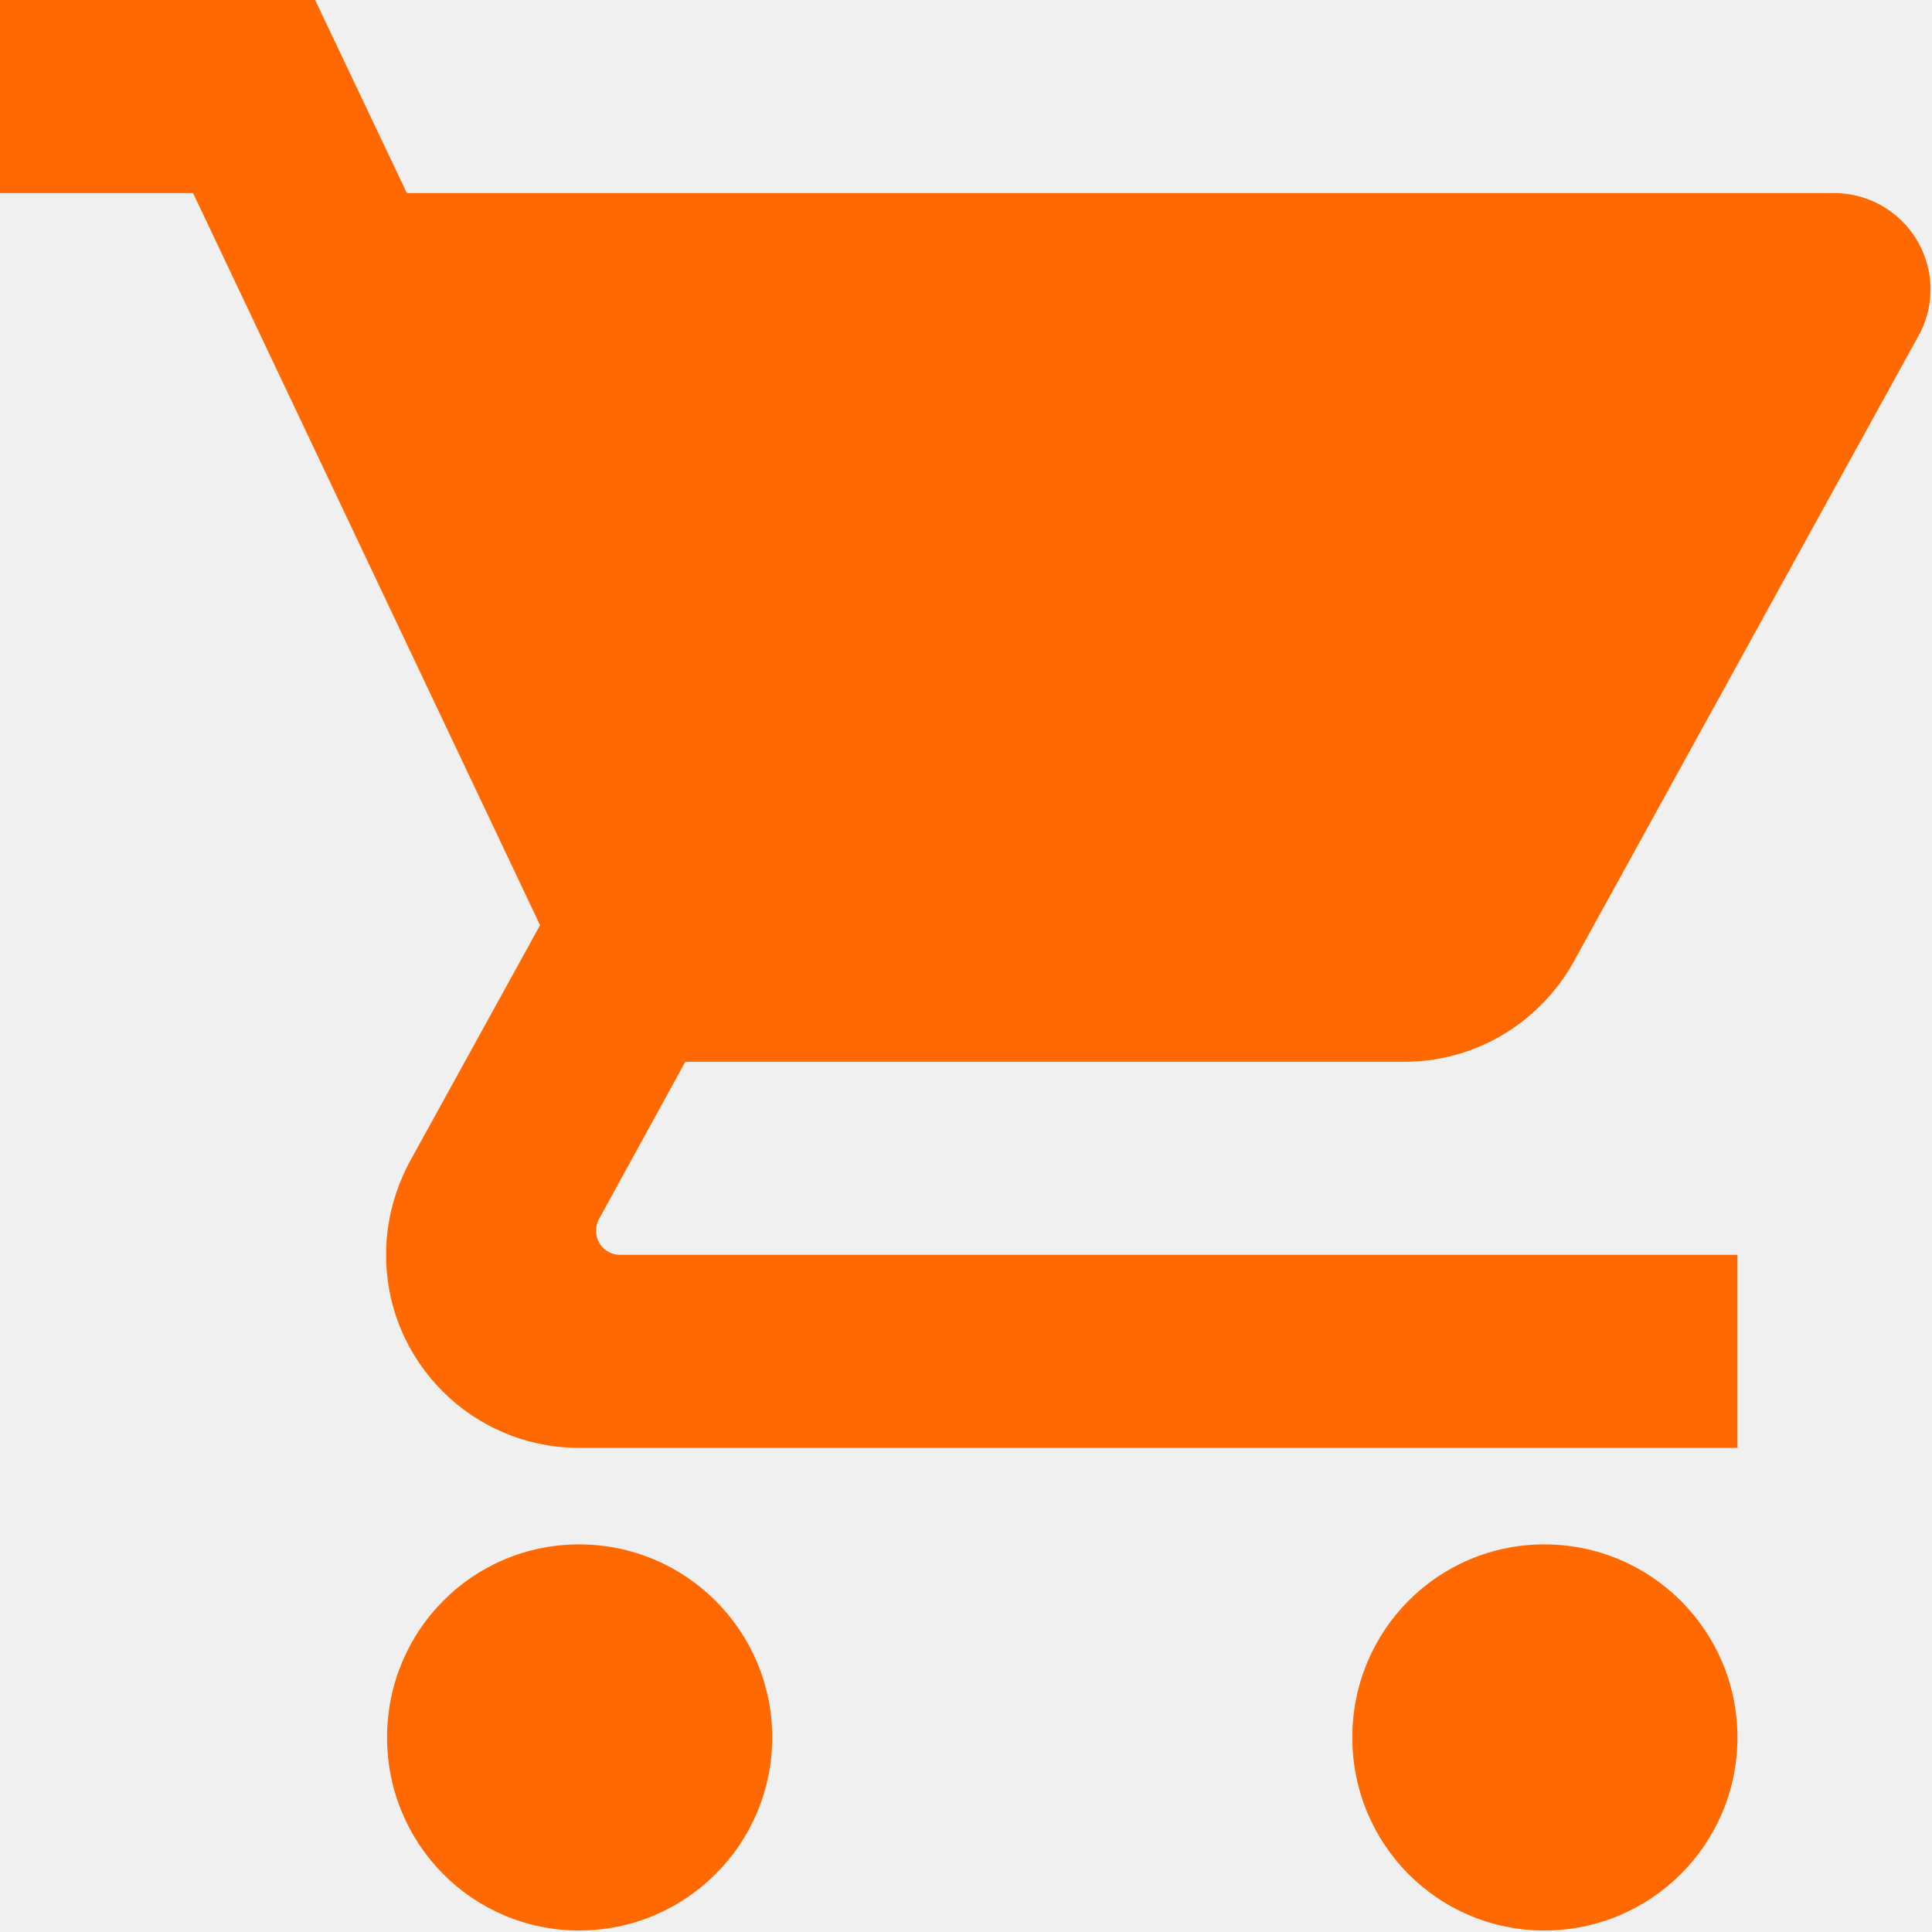
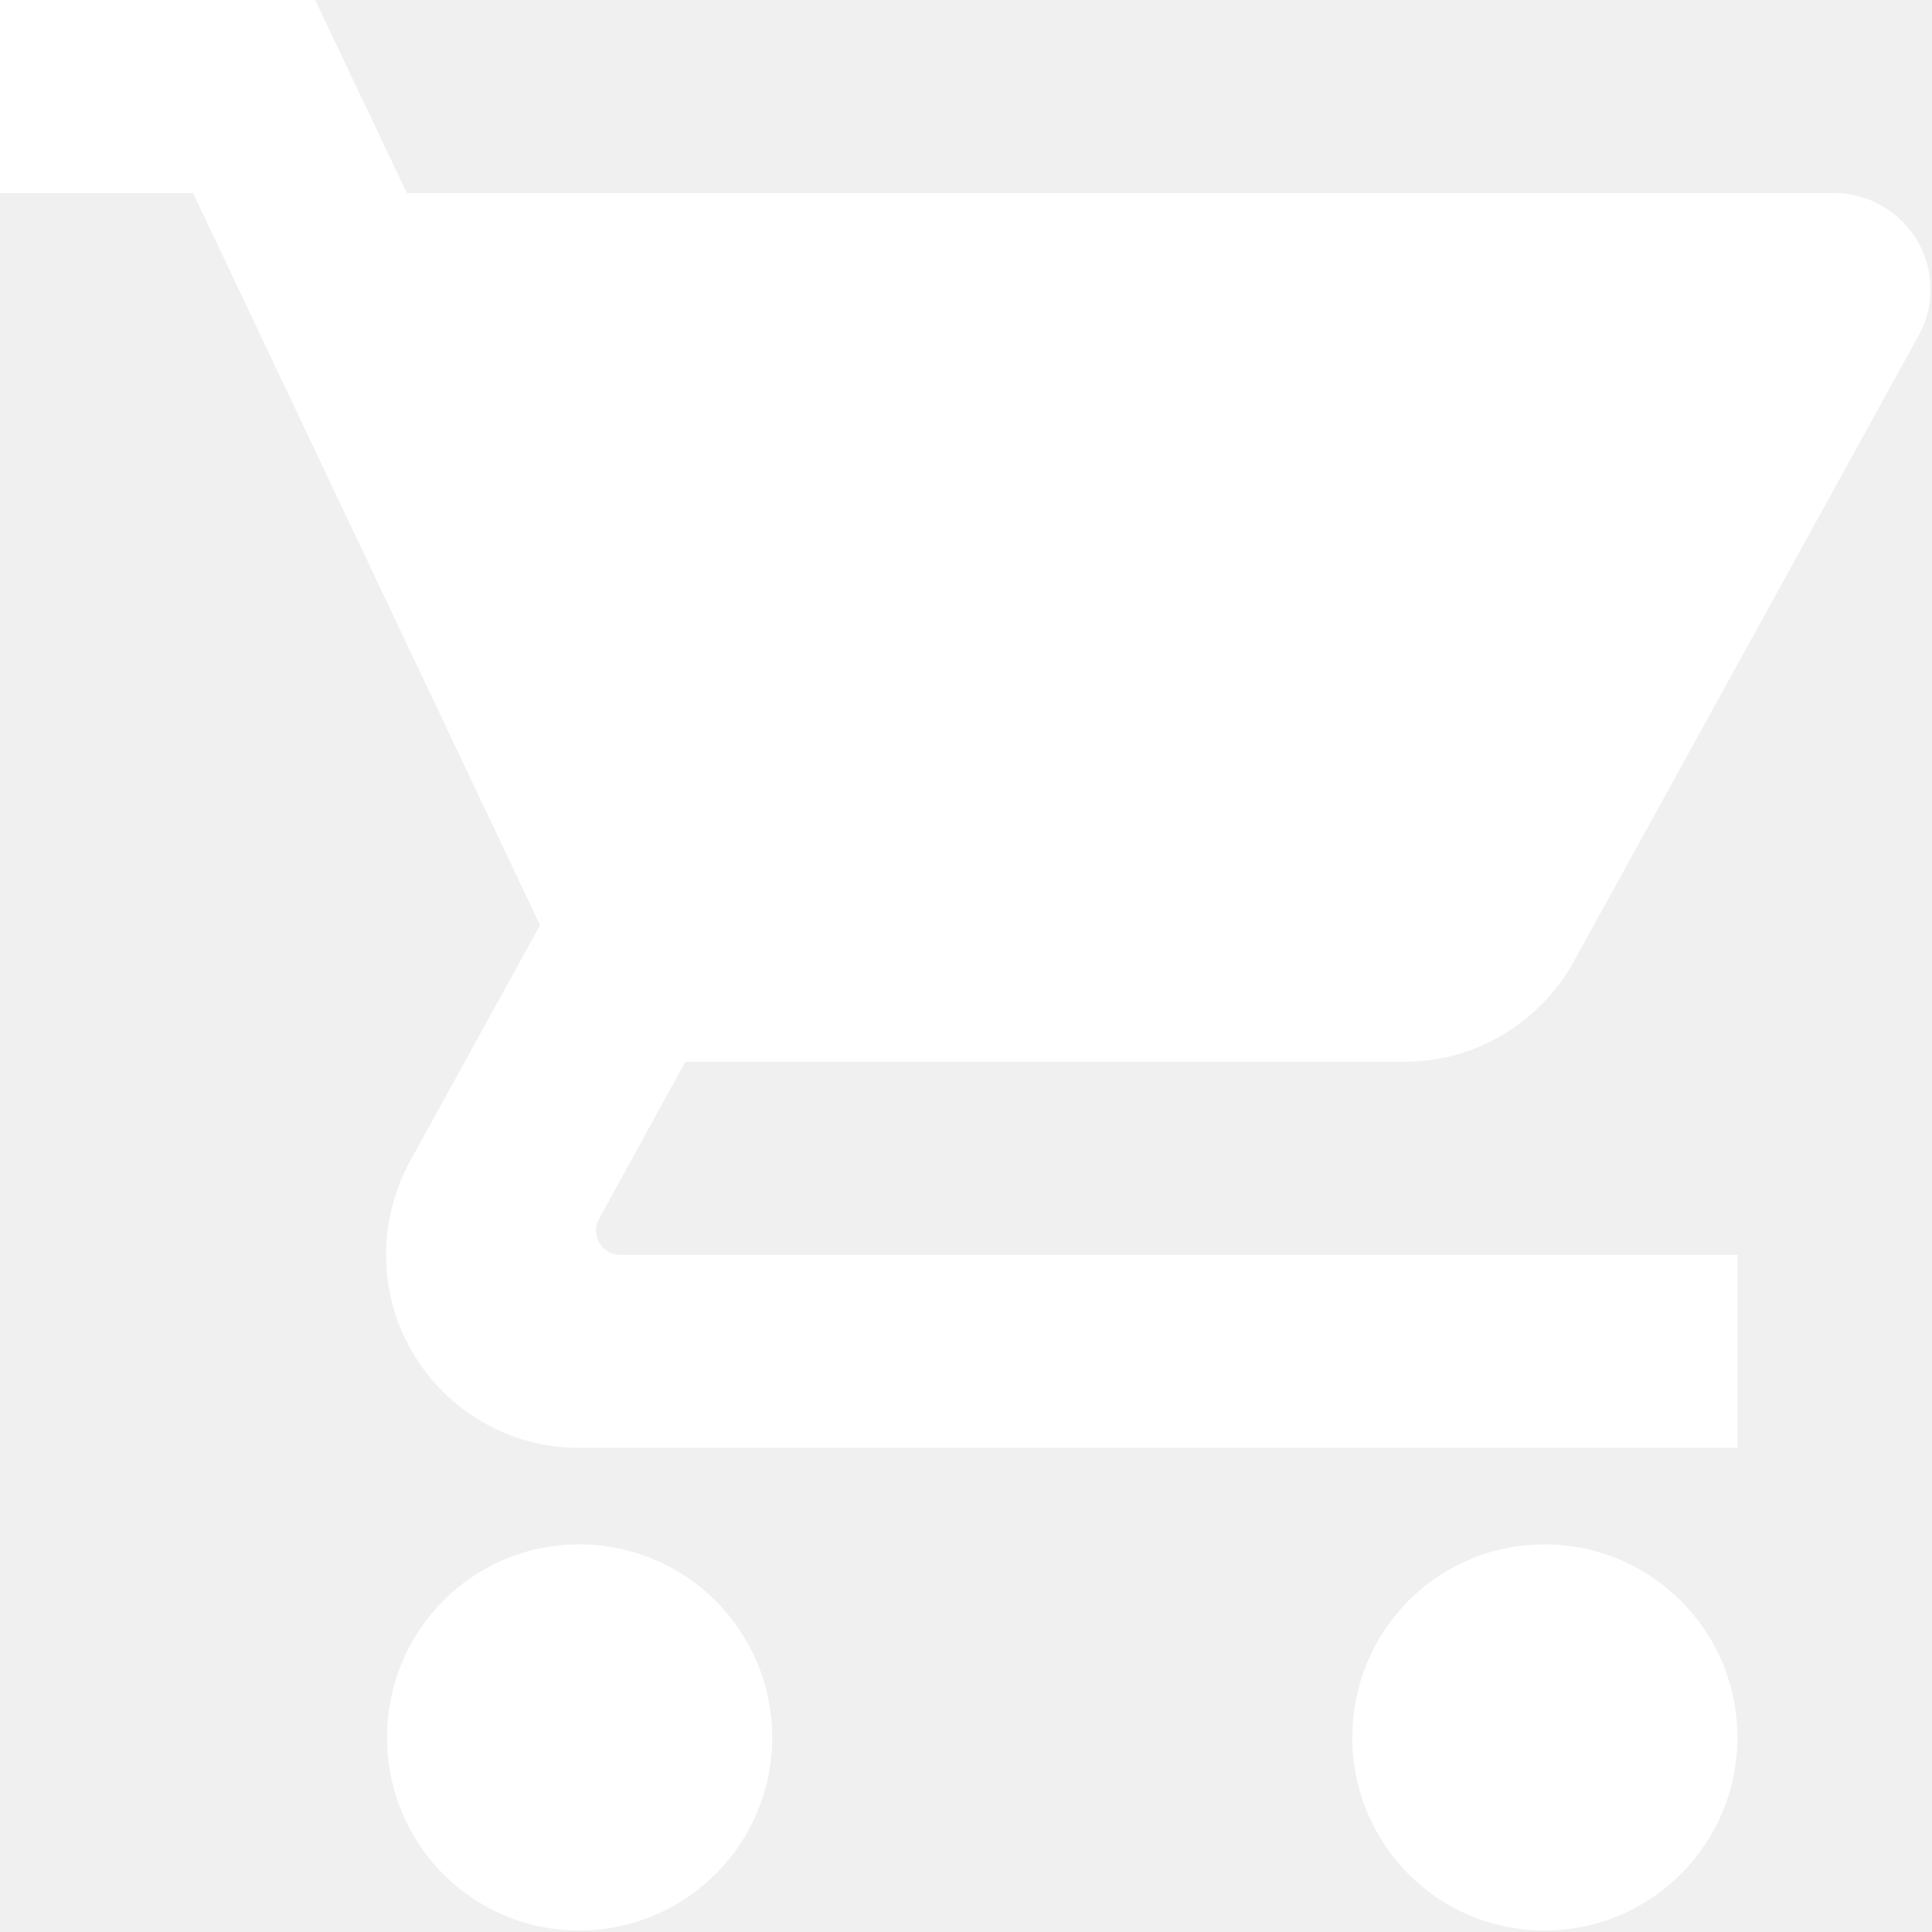
<svg xmlns="http://www.w3.org/2000/svg" width="427" height="427" viewBox="0 0 427 427" fill="none">
  <g clip-path="url(#clip0)">
-     <path d="M128 341.333C104.427 341.333 85.547 360.426 85.547 384C85.547 407.574 104.427 426.667 128 426.667C151.573 426.667 170.667 407.574 170.667 384C170.667 360.426 151.573 341.333 128 341.333Z" fill="#FF6900" />
-     <path d="M151.467 234.667H310.4C326.4 234.667 340.373 225.814 347.733 212.694L424 74.24C425.707 71.253 426.667 67.733 426.667 64C426.667 52.16 417.067 42.667 405.334 42.667H89.92L69.653 0H0V42.667H42.667L119.36 204.48L90.56 256.747C87.253 262.934 85.333 269.867 85.333 277.334C85.333 300.907 104.427 320 128 320H384V277.333H137.067C134.08 277.333 131.734 274.986 131.734 272C131.734 271.04 131.947 270.187 132.374 269.44L151.467 234.667Z" fill="#FF6900" />
-     <path d="M341.333 341.333C317.76 341.333 298.88 360.426 298.88 384C298.88 407.574 317.76 426.667 341.333 426.667C364.907 426.667 384 407.573 384 384C384 360.427 364.907 341.333 341.333 341.333Z" fill="#FF6900" />
+     <path d="M128 341.333C104.427 341.333 85.547 360.426 85.547 384C85.547 407.574 104.427 426.667 128 426.667C151.573 426.667 170.667 407.574 170.667 384C170.667 360.426 151.573 341.333 128 341.333Z" fill="#FFFFFF" />
+     <path d="M151.467 234.667H310.4C326.4 234.667 340.373 225.814 347.733 212.694L424 74.24C425.707 71.253 426.667 67.733 426.667 64C426.667 52.16 417.067 42.667 405.334 42.667H89.92L69.653 0H0V42.667H42.667L119.36 204.48L90.56 256.747C87.253 262.934 85.333 269.867 85.333 277.334C85.333 300.907 104.427 320 128 320H384V277.333H137.067C134.08 277.333 131.734 274.986 131.734 272C131.734 271.04 131.947 270.187 132.374 269.44L151.467 234.667Z" fill="#FFFFFF" />
+     <path d="M341.333 341.333C317.76 341.333 298.88 360.426 298.88 384C298.88 407.574 317.76 426.667 341.333 426.667C364.907 426.667 384 407.573 384 384C384 360.427 364.907 341.333 341.333 341.333Z" fill="#FFFFFF" />
  </g>
  <defs>
    <clipPath id="clip0">
      <rect width="426.667" height="426.667" fill="white" />
    </clipPath>
  </defs>
</svg>
